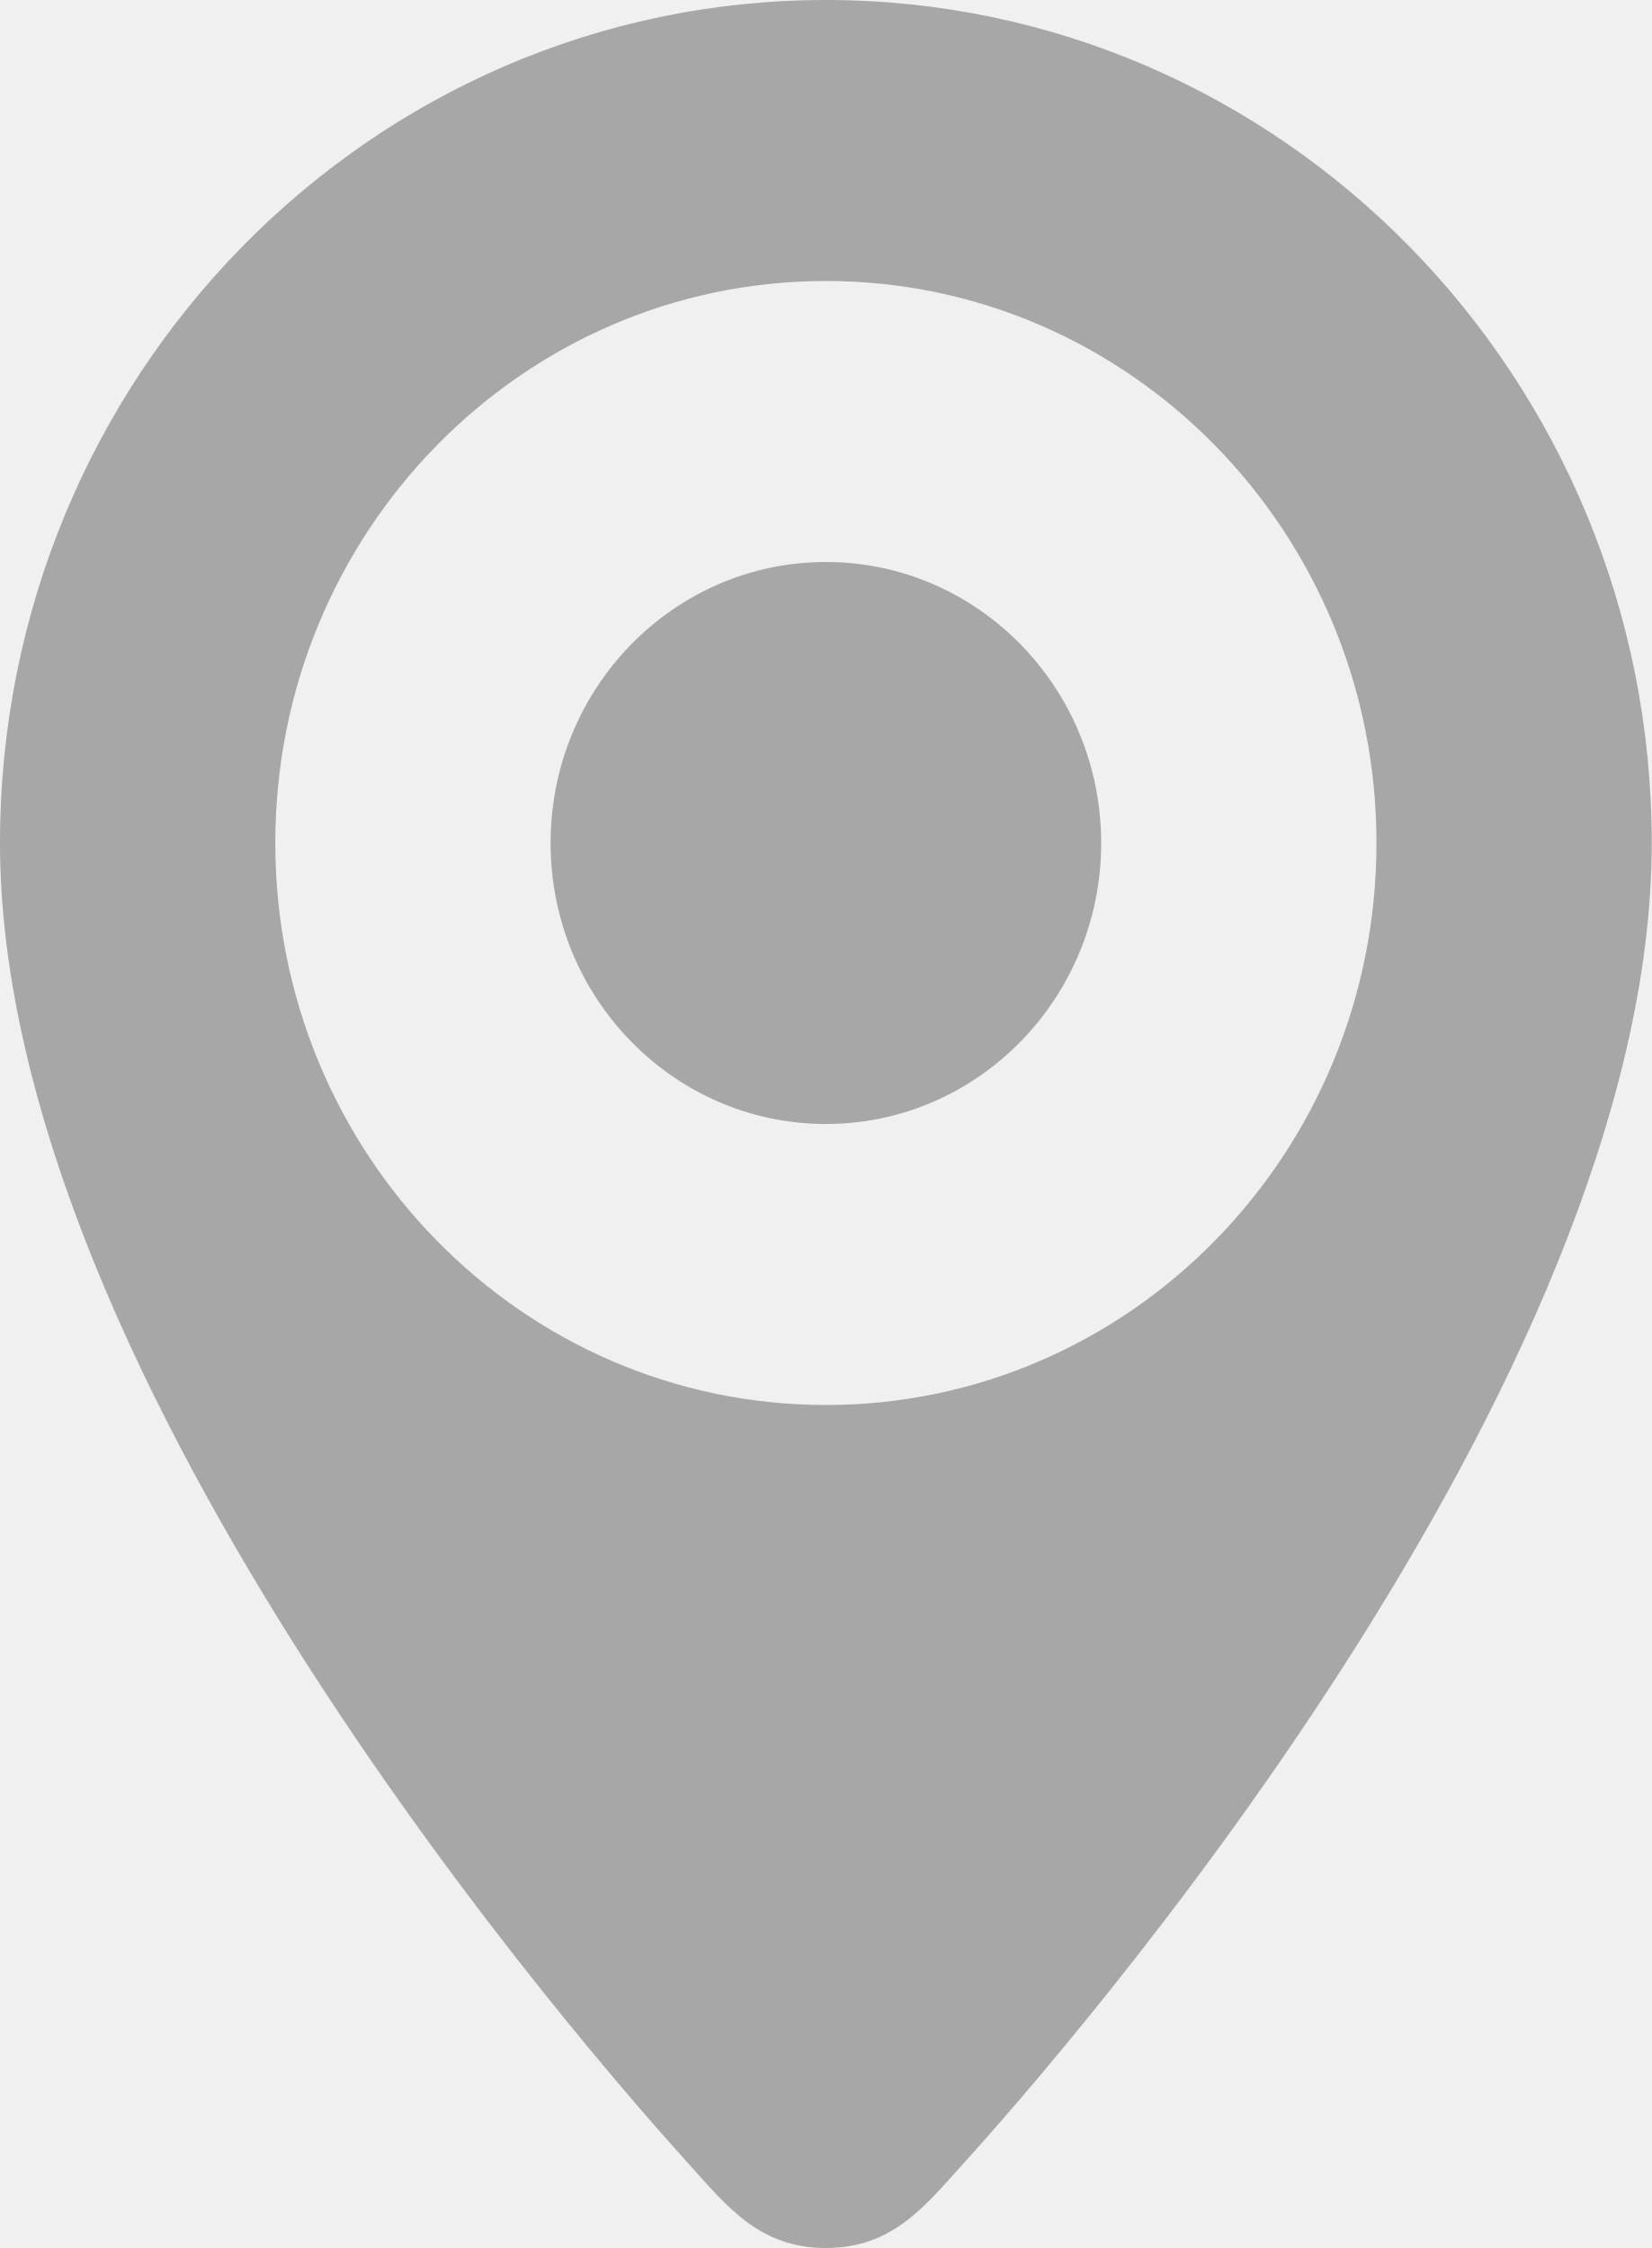
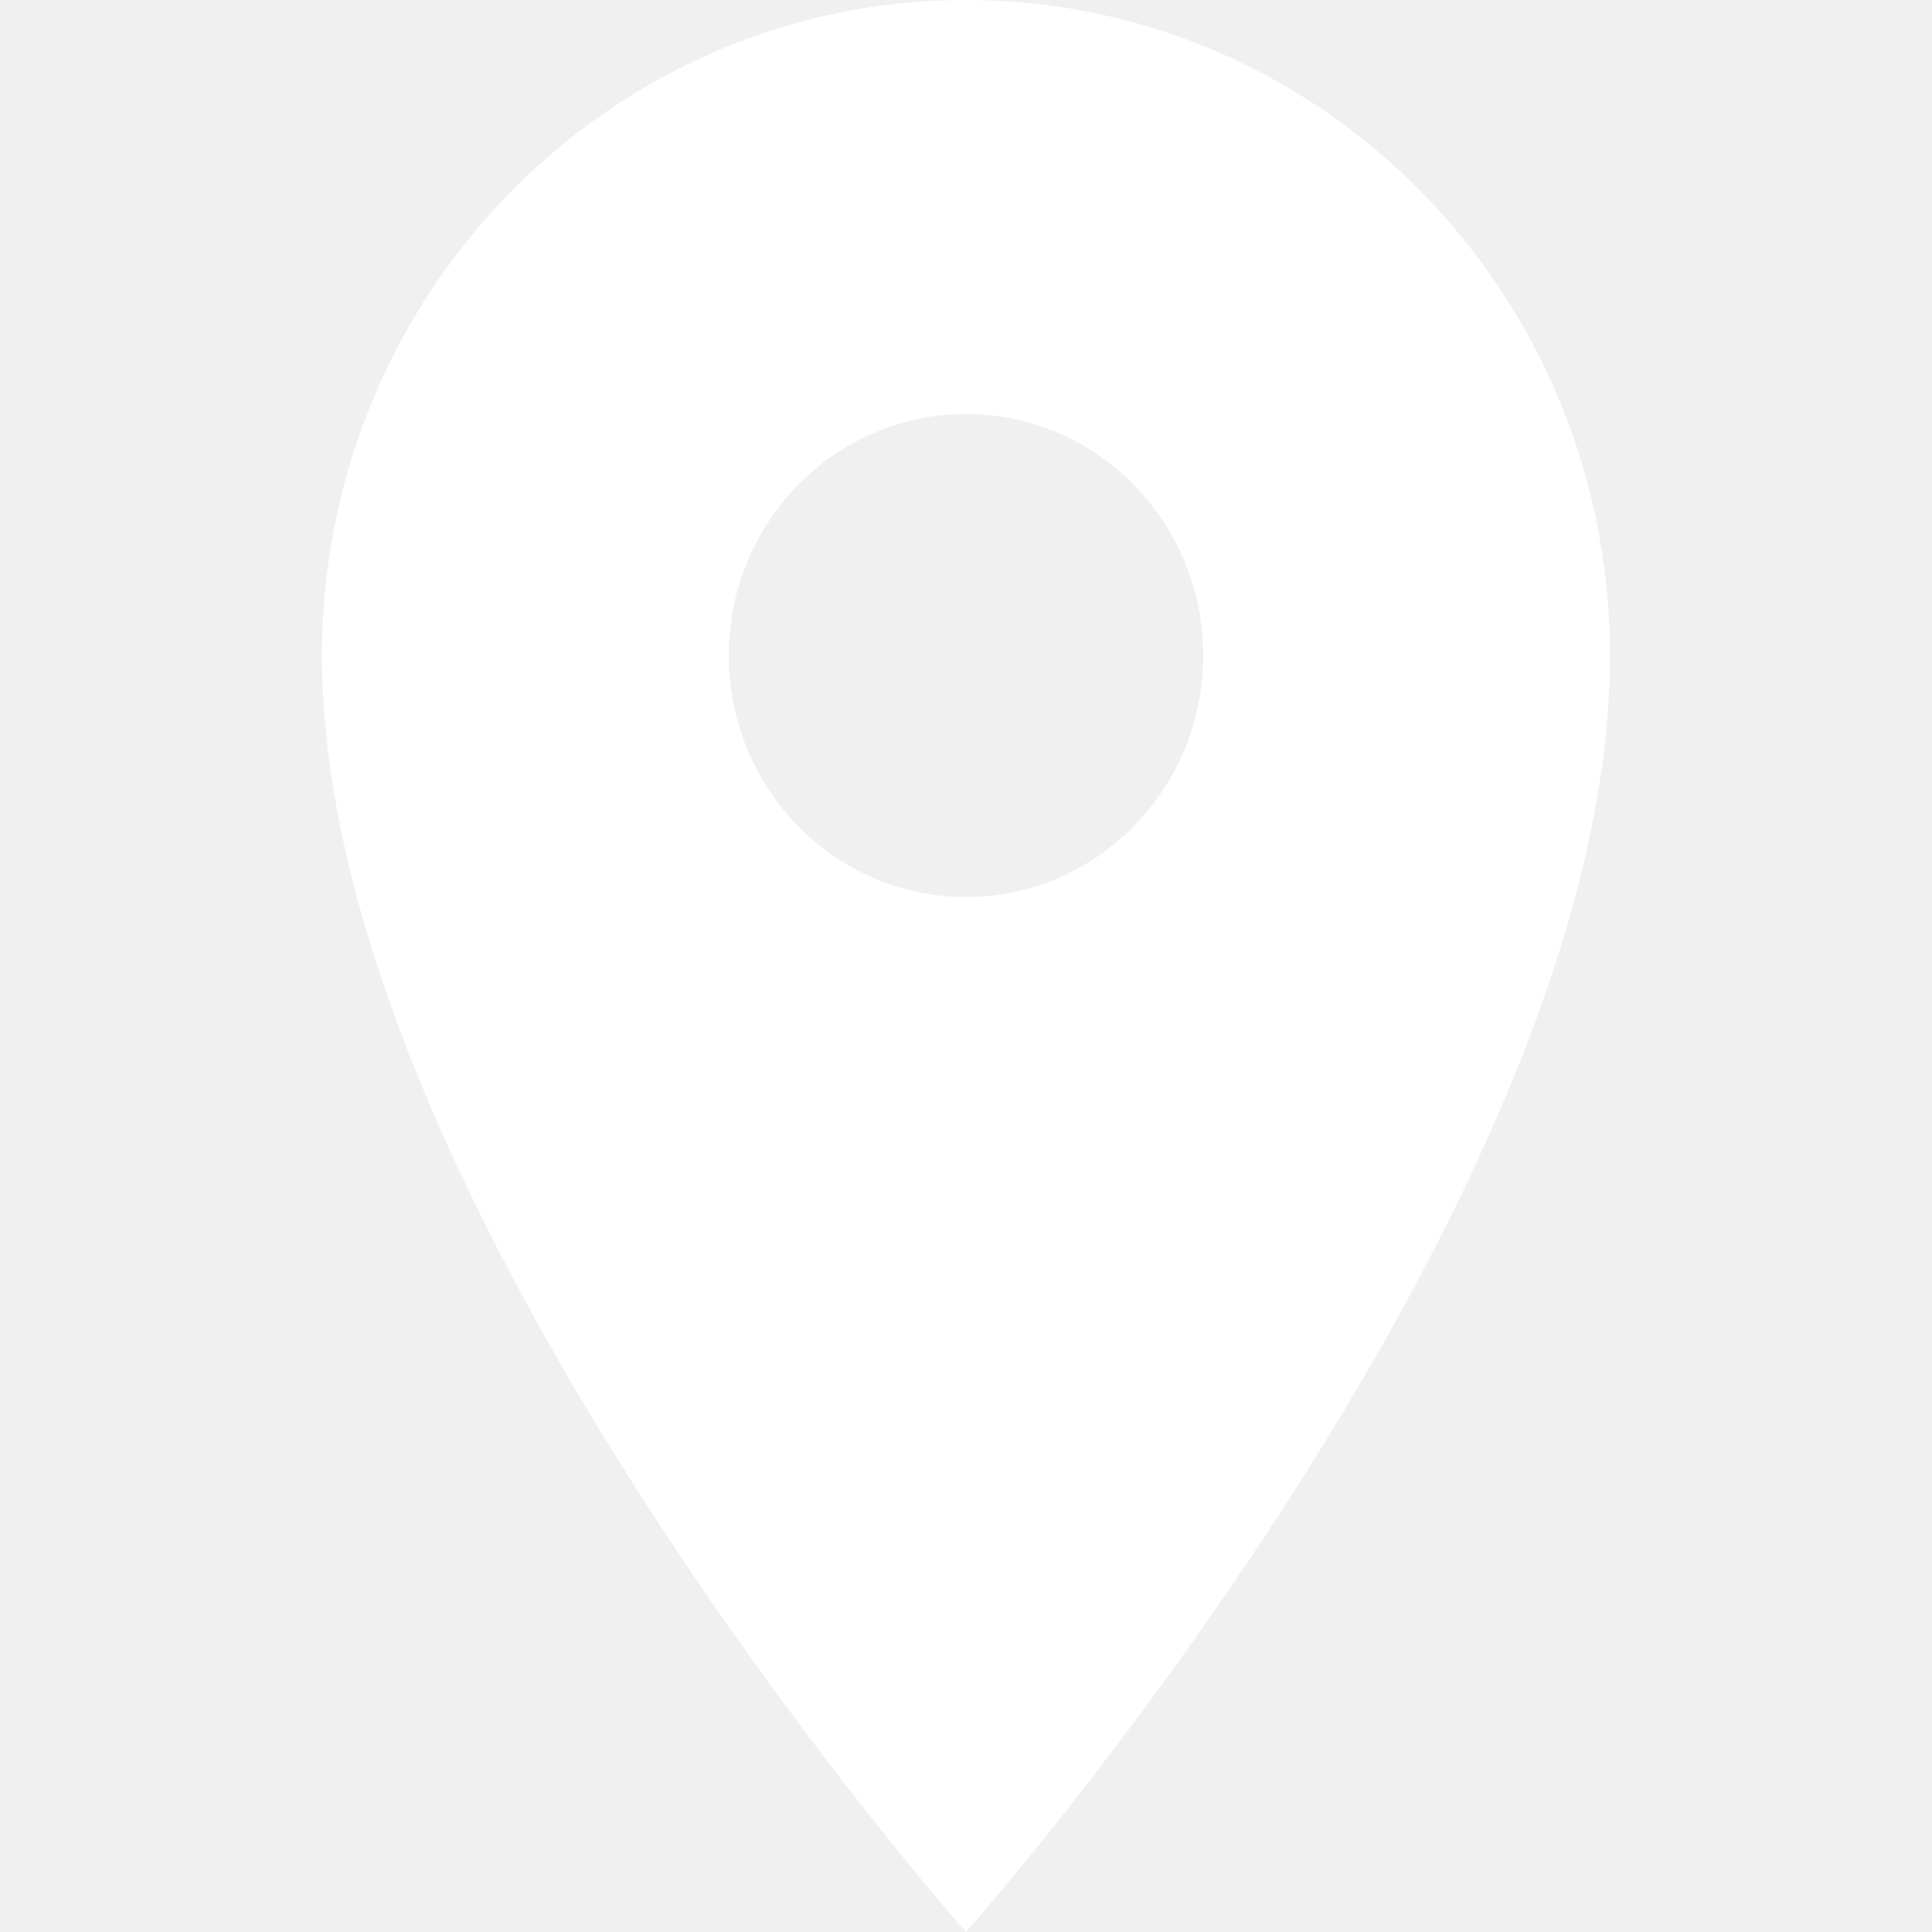
- <svg xmlns="http://www.w3.org/2000/svg" height="49" width="36">
-   <path d="m18 0c-9.939 0-18 8.229-18 18.375 0 11.803 12.963 26.53 15 28.781.843.934 1.548 1.844 3 1.844s2.157-.91 3-1.844c2.037-2.251 15-16.978 15-28.781 0-10.146-8.061-18.375-18-18.375zm0 30.625c-6.627 0-12-5.485-12-12.25s5.373-12.25 12-12.25 12 5.485 12 12.25-5.373 12.25-12 12.25zm0-18.375c-3.312 0-6 2.744-6 6.125s2.688 6.125 6 6.125 6-2.744 6-6.125-2.688-6.125-6-6.125z" fill="#a7a7a7" fill-rule="evenodd" />
+ <svg xmlns="http://www.w3.org/2000/svg" height="24" width="24">
+   <path d="m12 0c-4.418 0-8 3.646-8 8.143 0 6.857 8 15.857 8 15.857s8-9 8-15.857c0-4.497-3.582-8.143-8-8.143zm0 11.143c-1.628 0-2.947-1.343-2.947-3 0-1.657 1.32-3 2.947-3s2.947 1.343 2.947 3c0 1.657-1.32 3-2.947 3z" fill="#fff" fill-rule="evenodd" stroke-width=".298" />
</svg>
